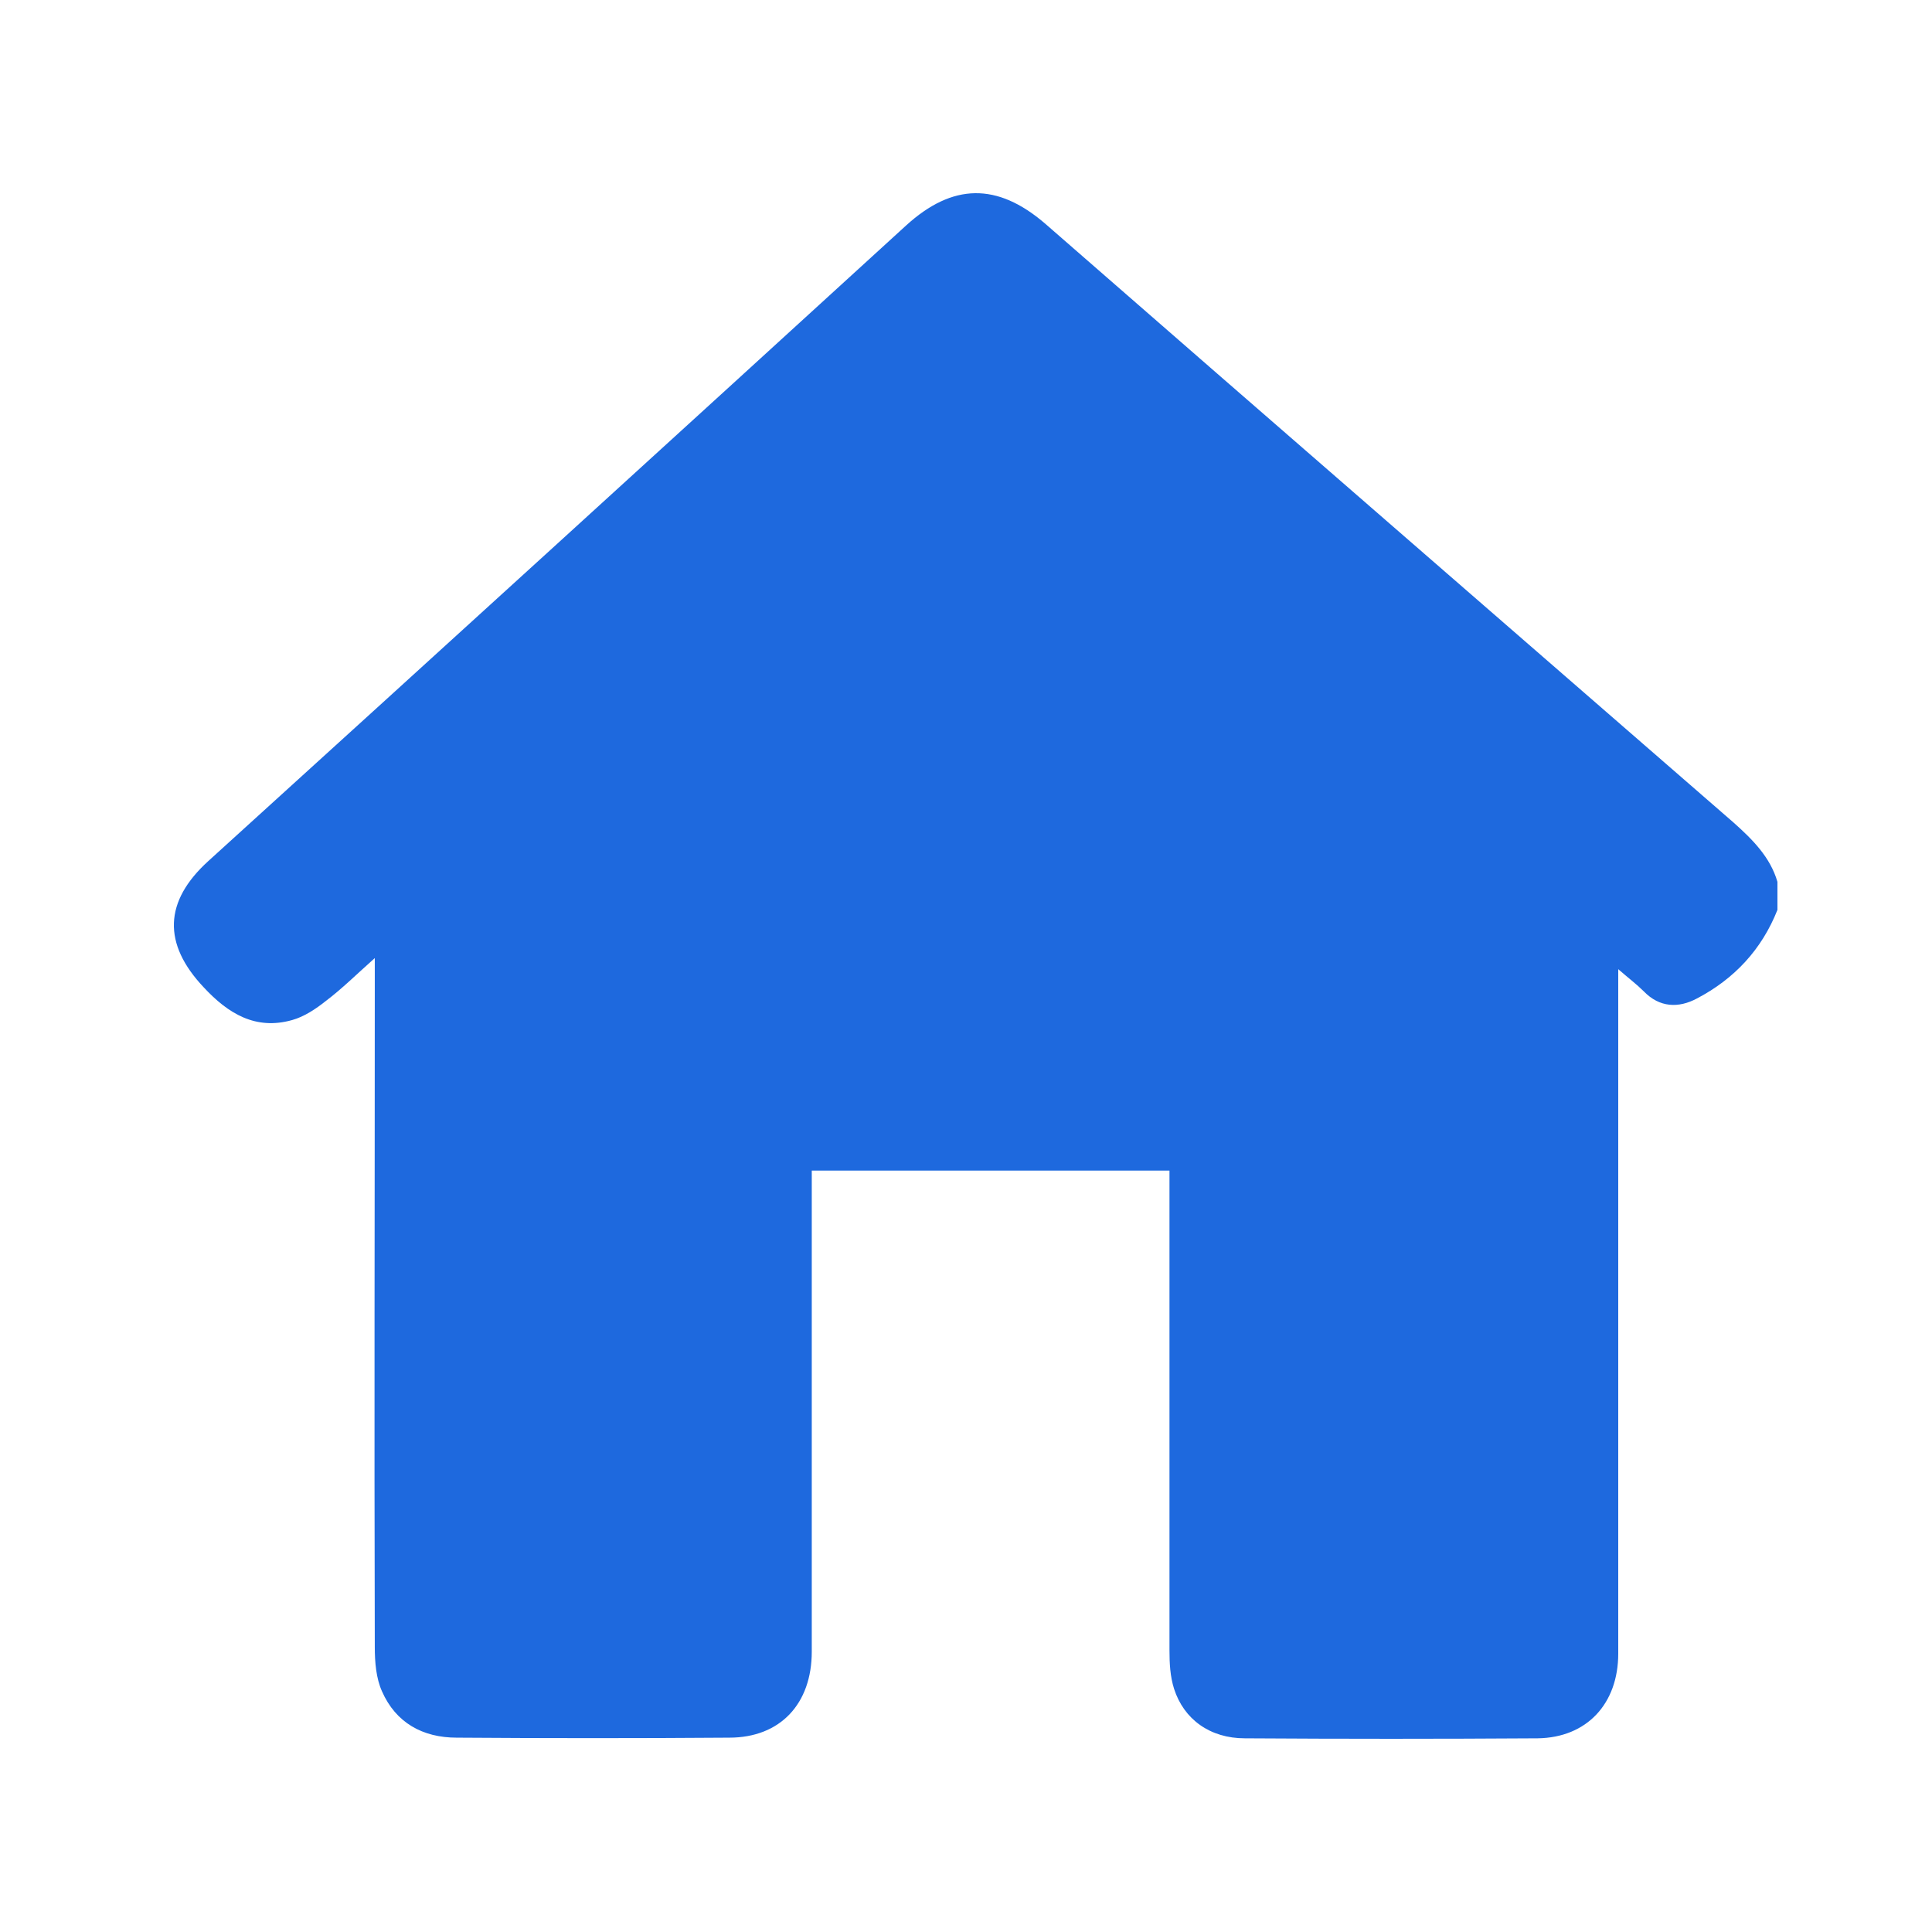
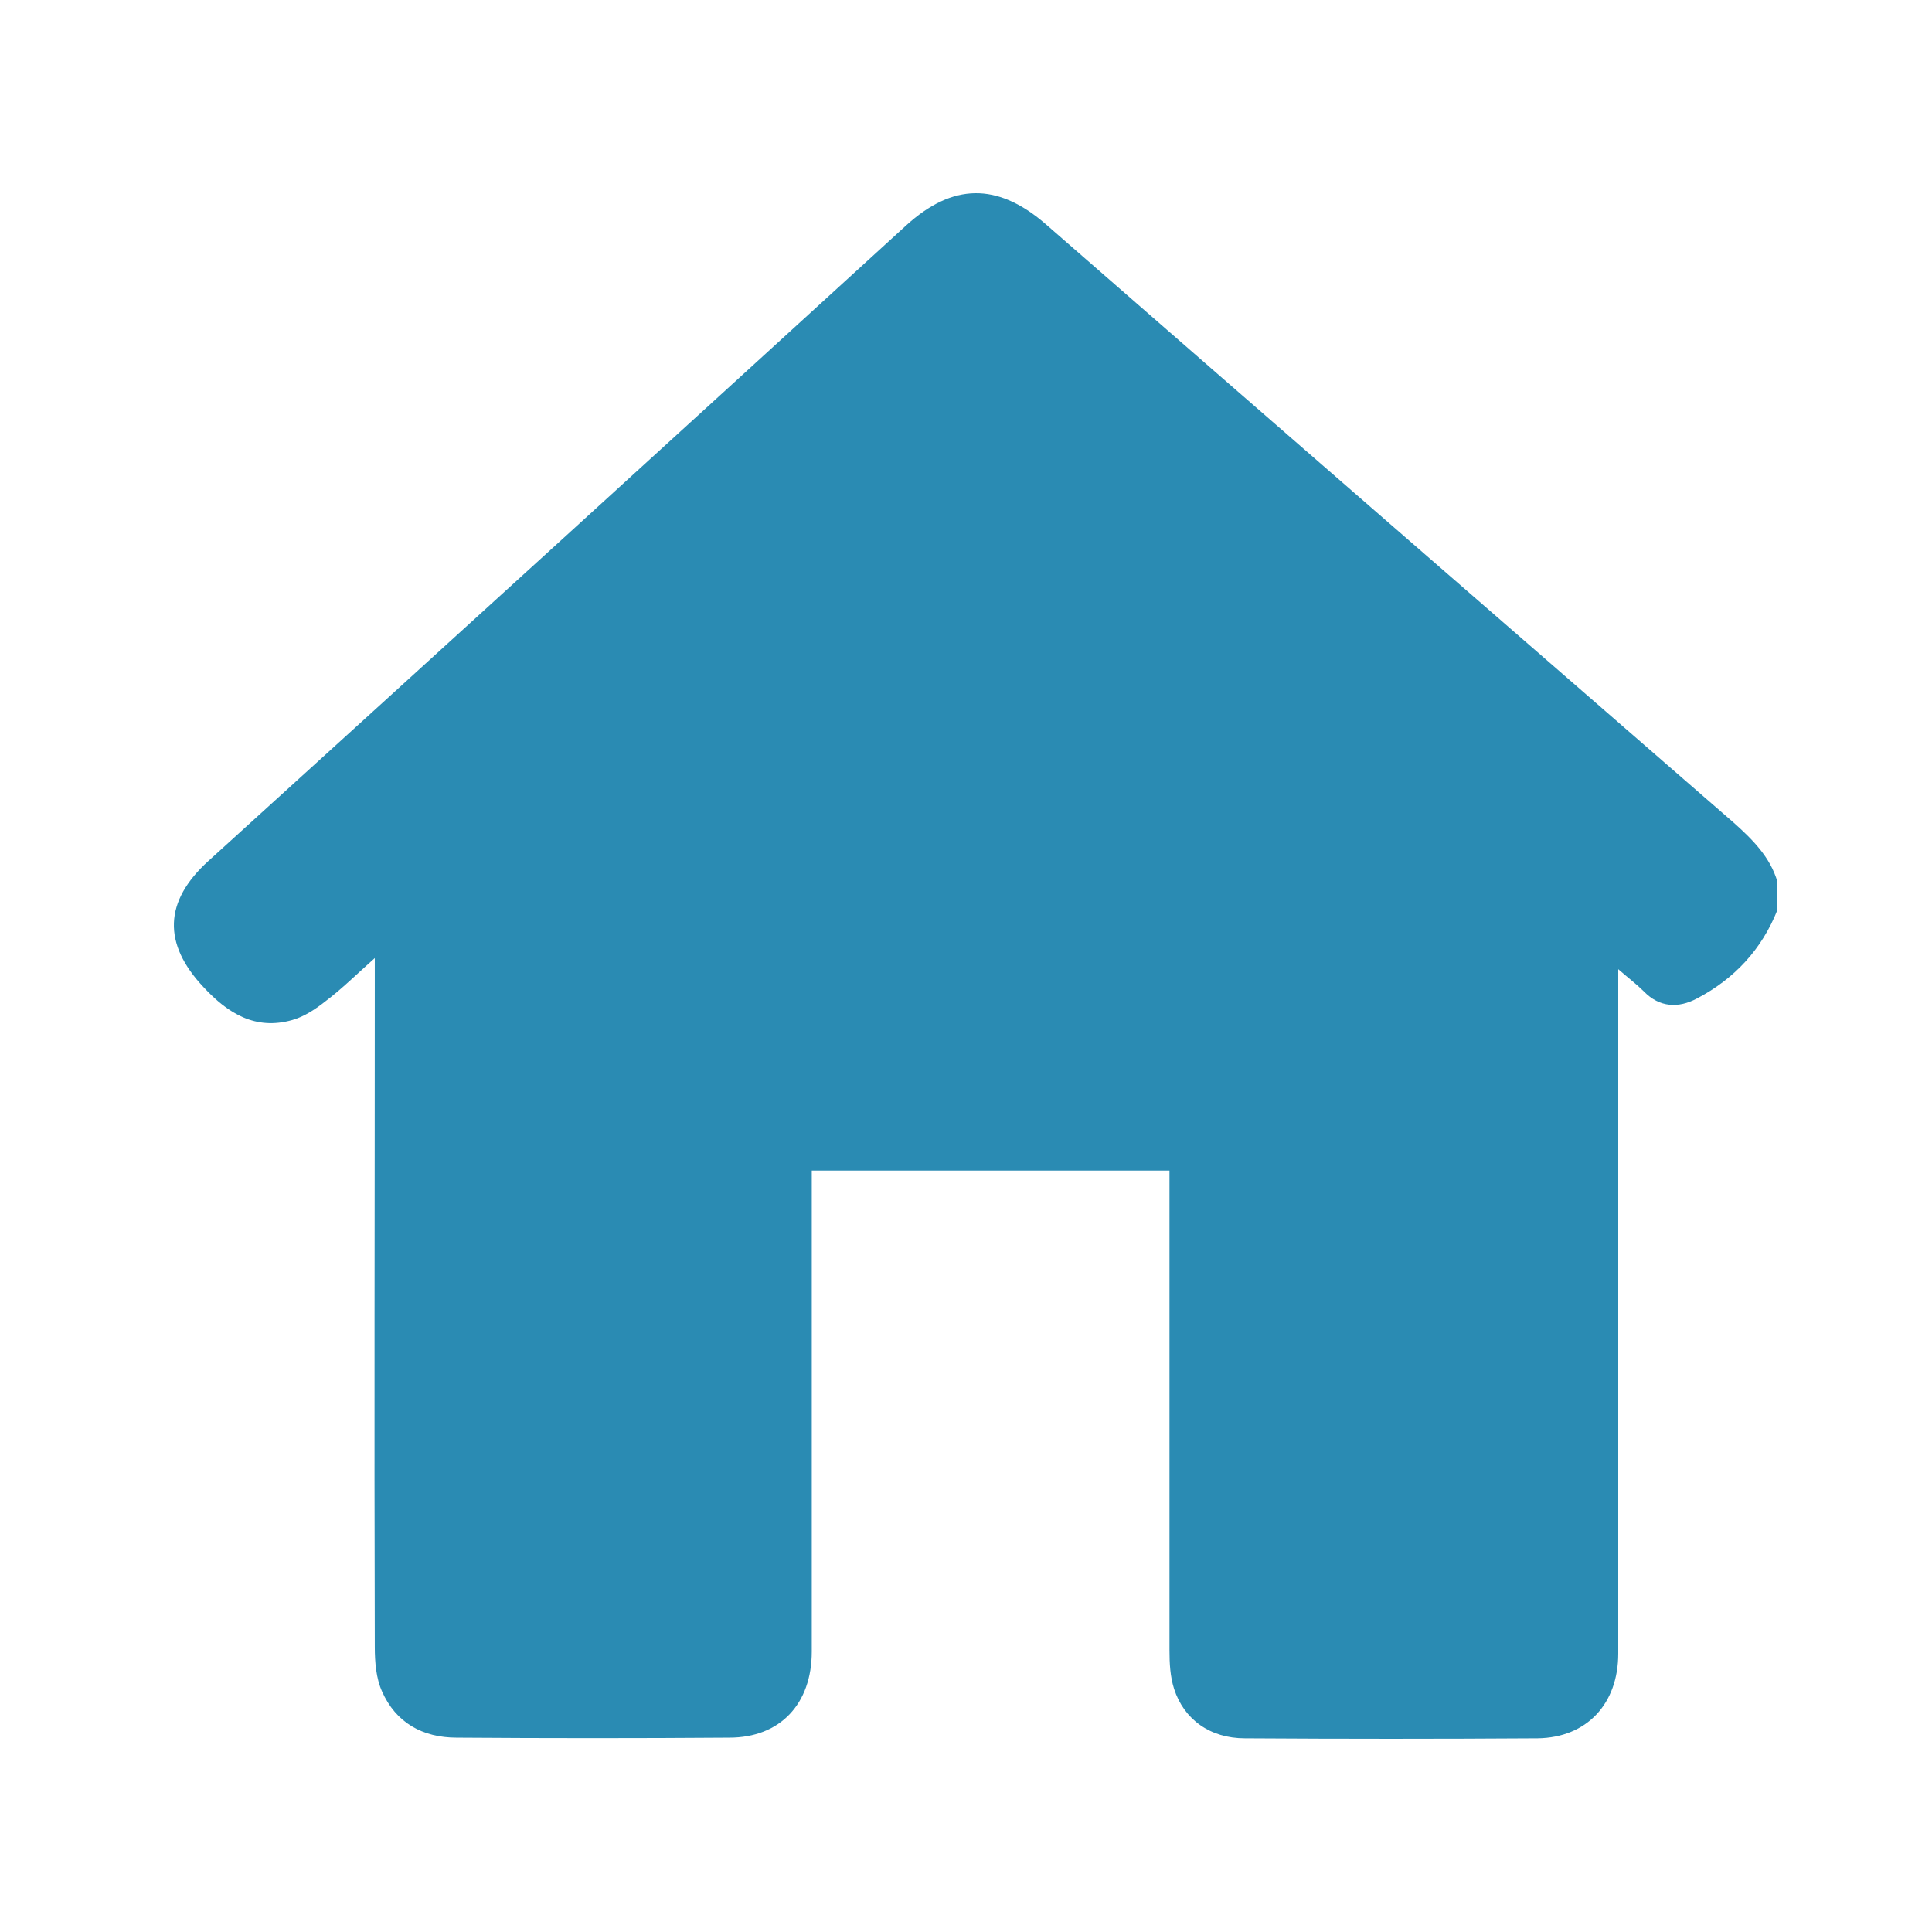
<svg xmlns="http://www.w3.org/2000/svg" width="100" height="100" viewBox="0 0 100 100" fill="none">
-   <path d="M92 45.644C92 46.116 92 46.622 92 47.095C91.186 49.153 89.762 50.671 87.829 51.683C86.88 52.189 85.896 52.155 85.082 51.312C84.709 50.941 84.302 50.637 83.76 50.165C83.76 50.671 83.76 50.974 83.76 51.312C83.76 62.749 83.76 74.186 83.76 85.589C83.76 88.187 82.132 89.941 79.589 89.975C74.537 90.008 69.484 90.008 64.431 89.975C62.634 89.975 61.278 88.996 60.769 87.411C60.566 86.77 60.532 86.095 60.532 85.42C60.532 77.458 60.532 69.496 60.532 61.534C60.532 61.23 60.532 60.927 60.532 60.59C54.292 60.59 48.189 60.59 42.017 60.59C42.017 60.961 42.017 61.23 42.017 61.534C42.017 65.144 42.017 68.754 42.017 72.33C42.017 76.716 42.017 81.102 42.017 85.488C42.017 88.187 40.39 89.941 37.745 89.941C33.031 89.975 28.352 89.975 23.638 89.941C21.875 89.941 20.485 89.165 19.773 87.546C19.467 86.871 19.399 86.027 19.399 85.251C19.366 73.747 19.399 62.243 19.399 50.705C19.399 50.401 19.399 50.097 19.399 49.591C18.45 50.435 17.704 51.177 16.856 51.818C16.348 52.223 15.737 52.627 15.127 52.796C13.228 53.336 11.804 52.459 10.549 51.109C8.413 48.849 8.481 46.656 10.787 44.564C22.791 33.667 34.862 22.669 46.9 11.67C49.308 9.477 51.614 9.444 54.089 11.569C65.957 21.927 77.86 32.25 89.728 42.574C90.711 43.451 91.627 44.362 92 45.644Z" fill="#1E69DE" />
+   <path d="M92 45.644C92 46.116 92 46.622 92 47.095C91.186 49.153 89.762 50.671 87.829 51.683C86.88 52.189 85.896 52.155 85.082 51.312C84.709 50.941 84.302 50.637 83.76 50.165C83.76 50.671 83.76 50.974 83.76 51.312C83.76 62.749 83.76 74.186 83.76 85.589C83.76 88.187 82.132 89.941 79.589 89.975C74.537 90.008 69.484 90.008 64.431 89.975C62.634 89.975 61.278 88.996 60.769 87.411C60.566 86.77 60.532 86.095 60.532 85.42C60.532 77.458 60.532 69.496 60.532 61.534C60.532 61.23 60.532 60.927 60.532 60.59C54.292 60.59 48.189 60.59 42.017 60.59C42.017 60.961 42.017 61.23 42.017 61.534C42.017 65.144 42.017 68.754 42.017 72.33C42.017 76.716 42.017 81.102 42.017 85.488C42.017 88.187 40.39 89.941 37.745 89.941C33.031 89.975 28.352 89.975 23.638 89.941C21.875 89.941 20.485 89.165 19.773 87.546C19.467 86.871 19.399 86.027 19.399 85.251C19.366 73.747 19.399 62.243 19.399 50.705C19.399 50.401 19.399 50.097 19.399 49.591C18.45 50.435 17.704 51.177 16.856 51.818C16.348 52.223 15.737 52.627 15.127 52.796C13.228 53.336 11.804 52.459 10.549 51.109C8.413 48.849 8.481 46.656 10.787 44.564C22.791 33.667 34.862 22.669 46.9 11.67C49.308 9.477 51.614 9.444 54.089 11.569C65.957 21.927 77.86 32.25 89.728 42.574C90.711 43.451 91.627 44.362 92 45.644Z" fill="#2A8BB3" />
</svg>
